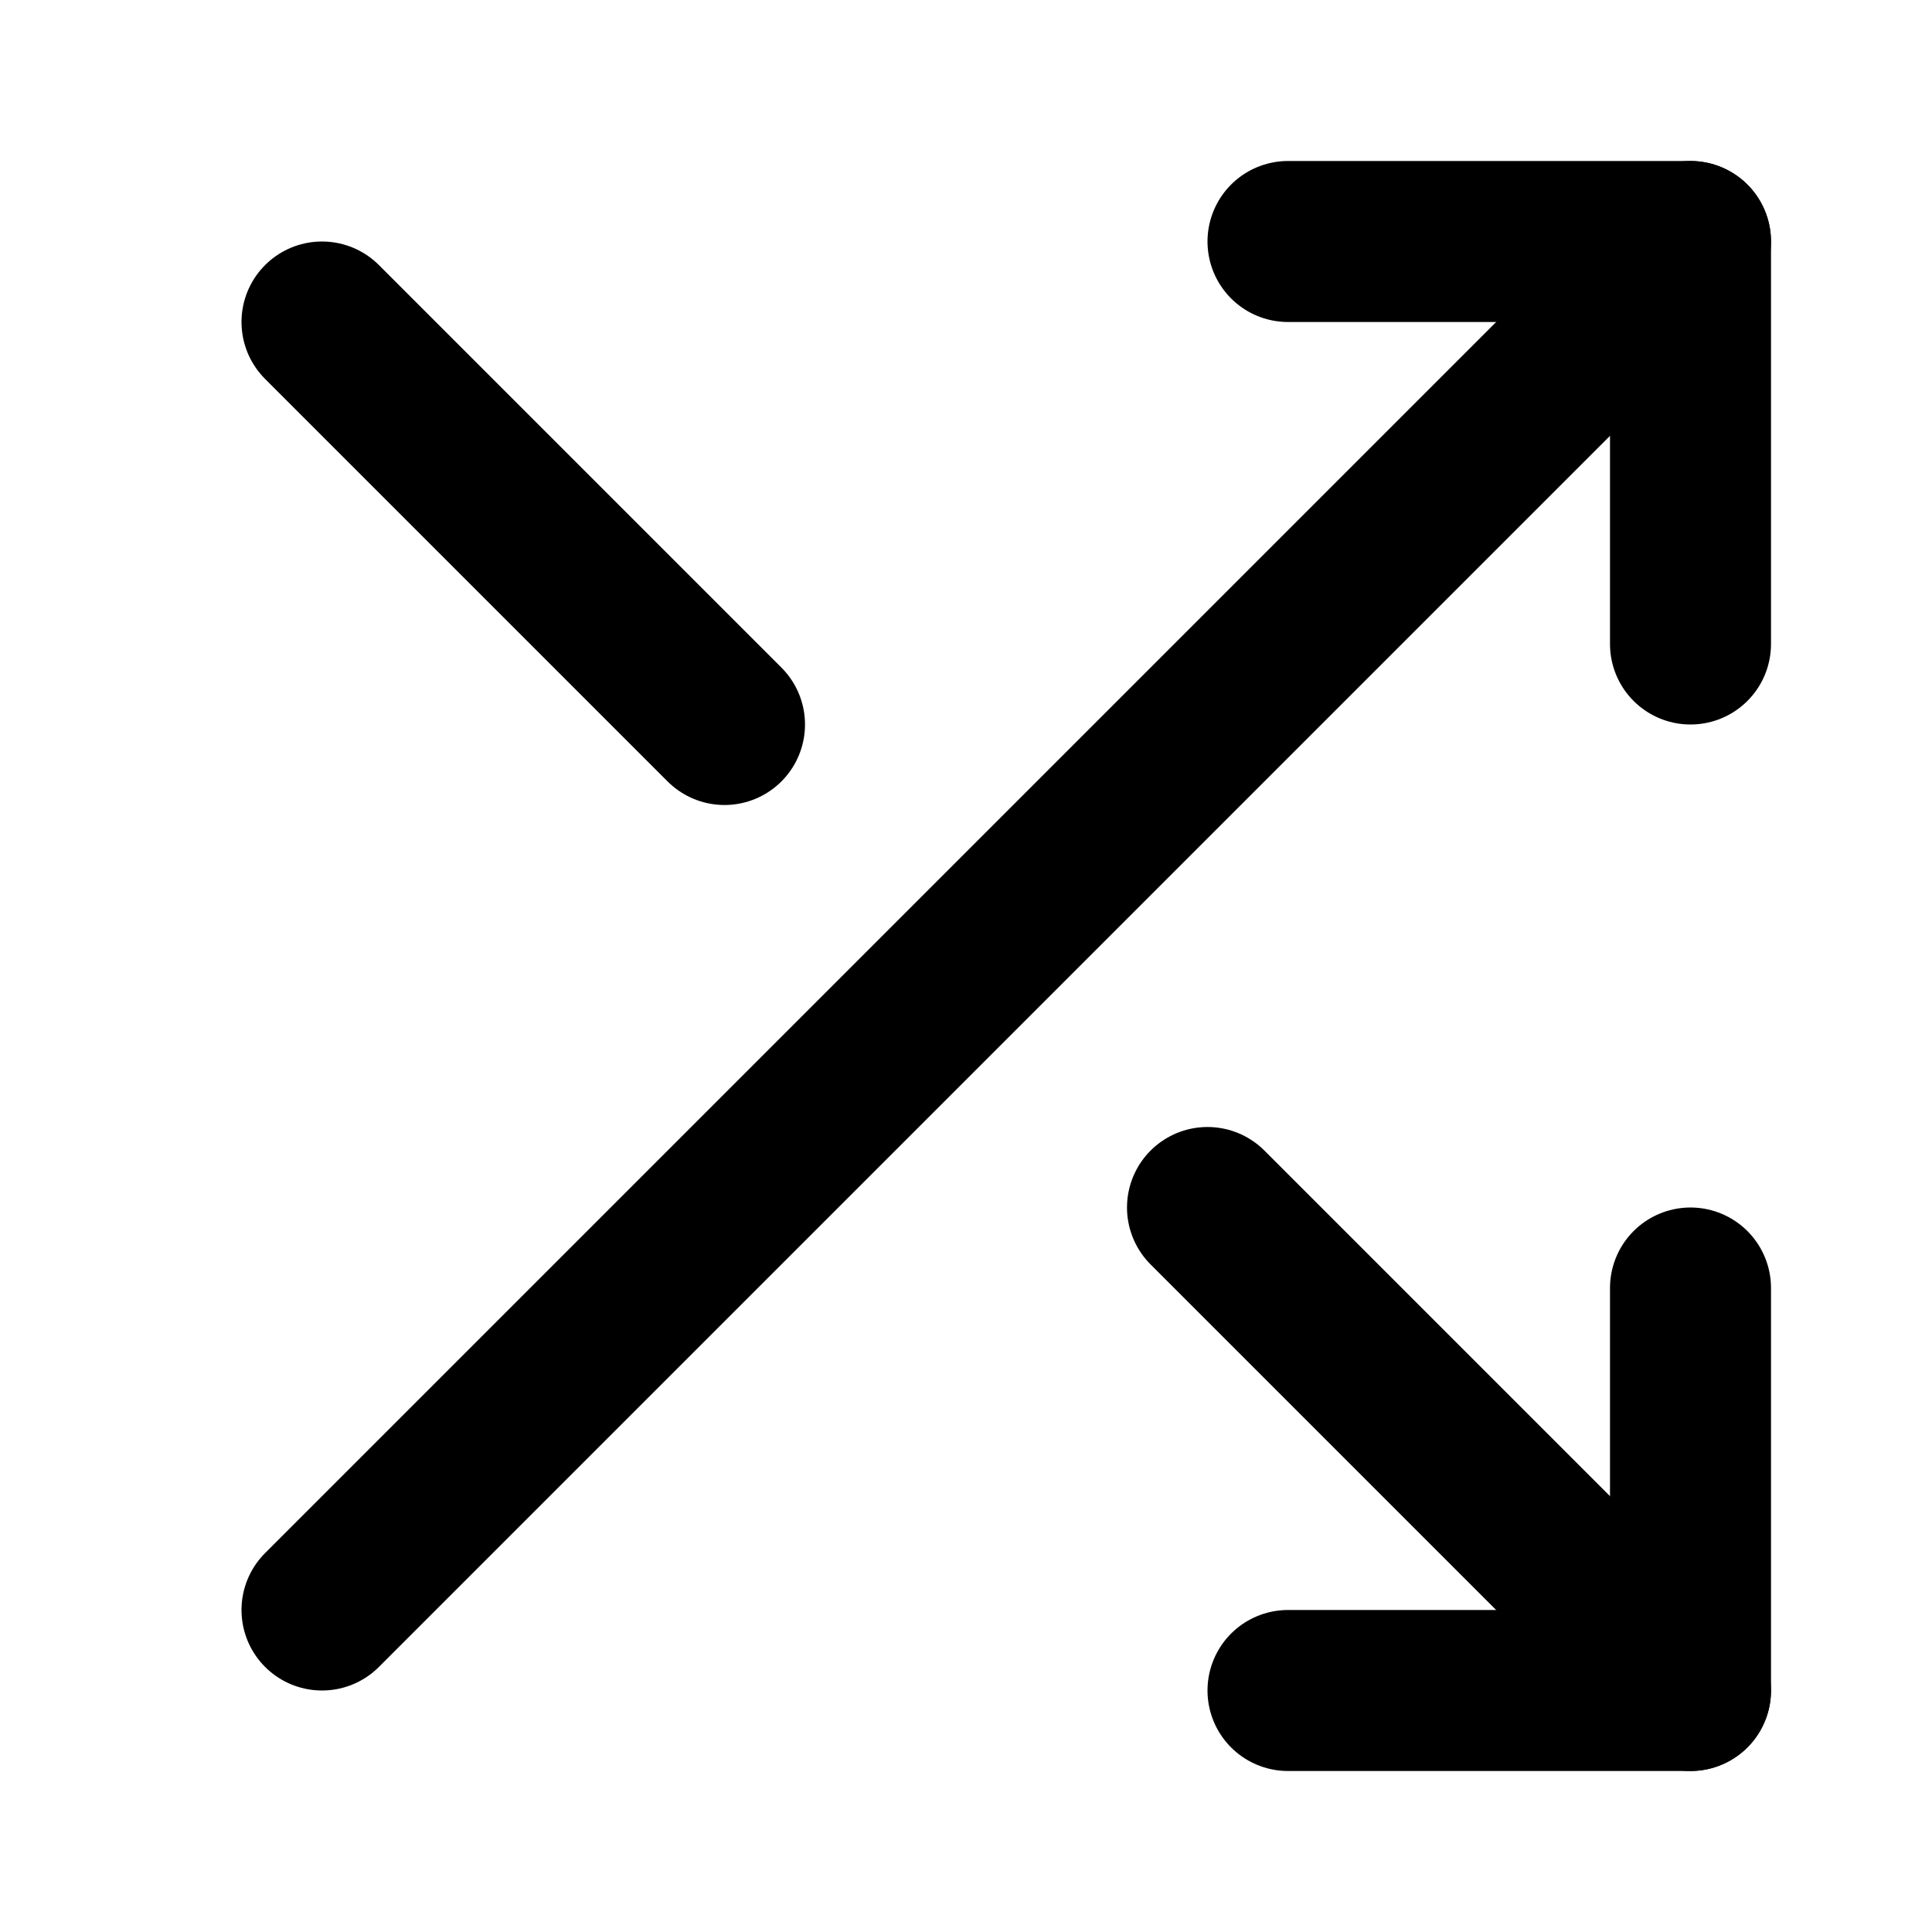
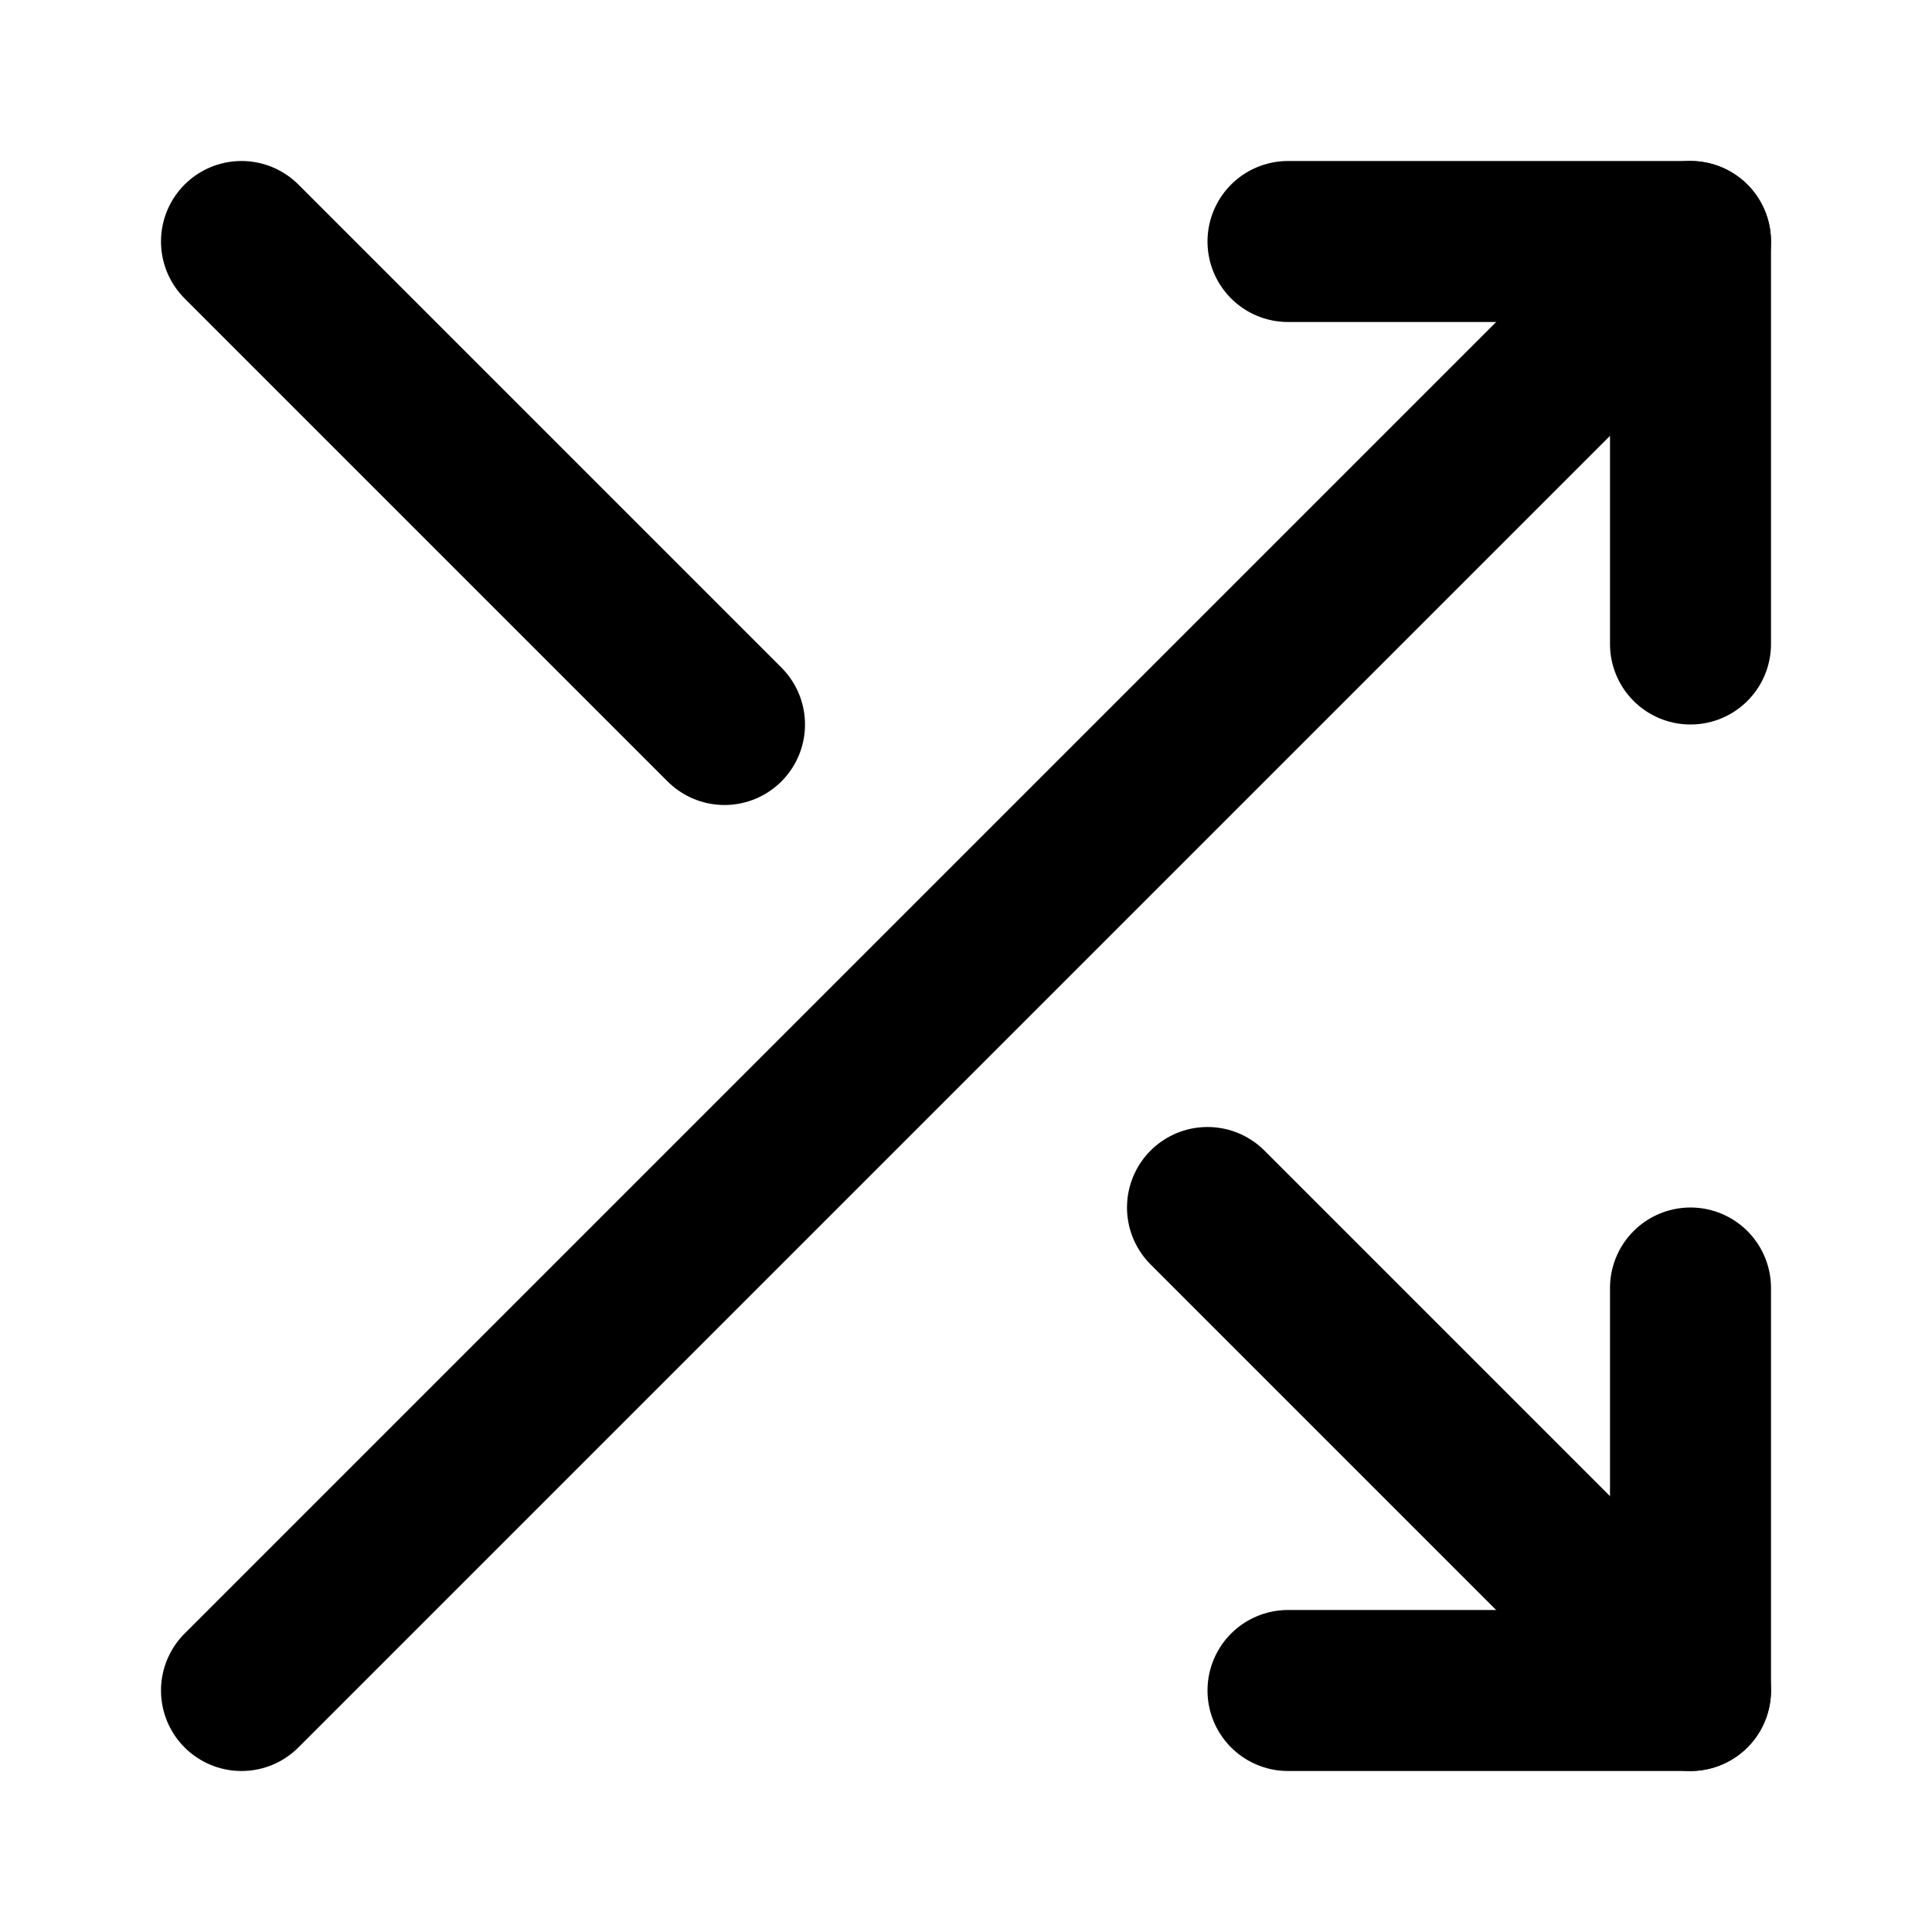
<svg xmlns="http://www.w3.org/2000/svg" viewBox="0 0 24 24" fill="none" stroke="currentColor" stroke-width="2" stroke-linecap="round" stroke-linejoin="round" width="1em" height="1em">
  <polyline points="16 3 21 3 21 8" />
-   <line x1="4" y1="20" x2="21" y2="3" />
+   <line x1="3" y1="21" x2="21" y2="3" />
  <polyline points="21 16 21 21 16 21" />
  <line x1="15" y1="15" x2="21" y2="21" />
-   <line x1="4" y1="4" x2="9" y2="9" />
+   <line x1="3" y1="3" x2="9" y2="9" />
</svg>
